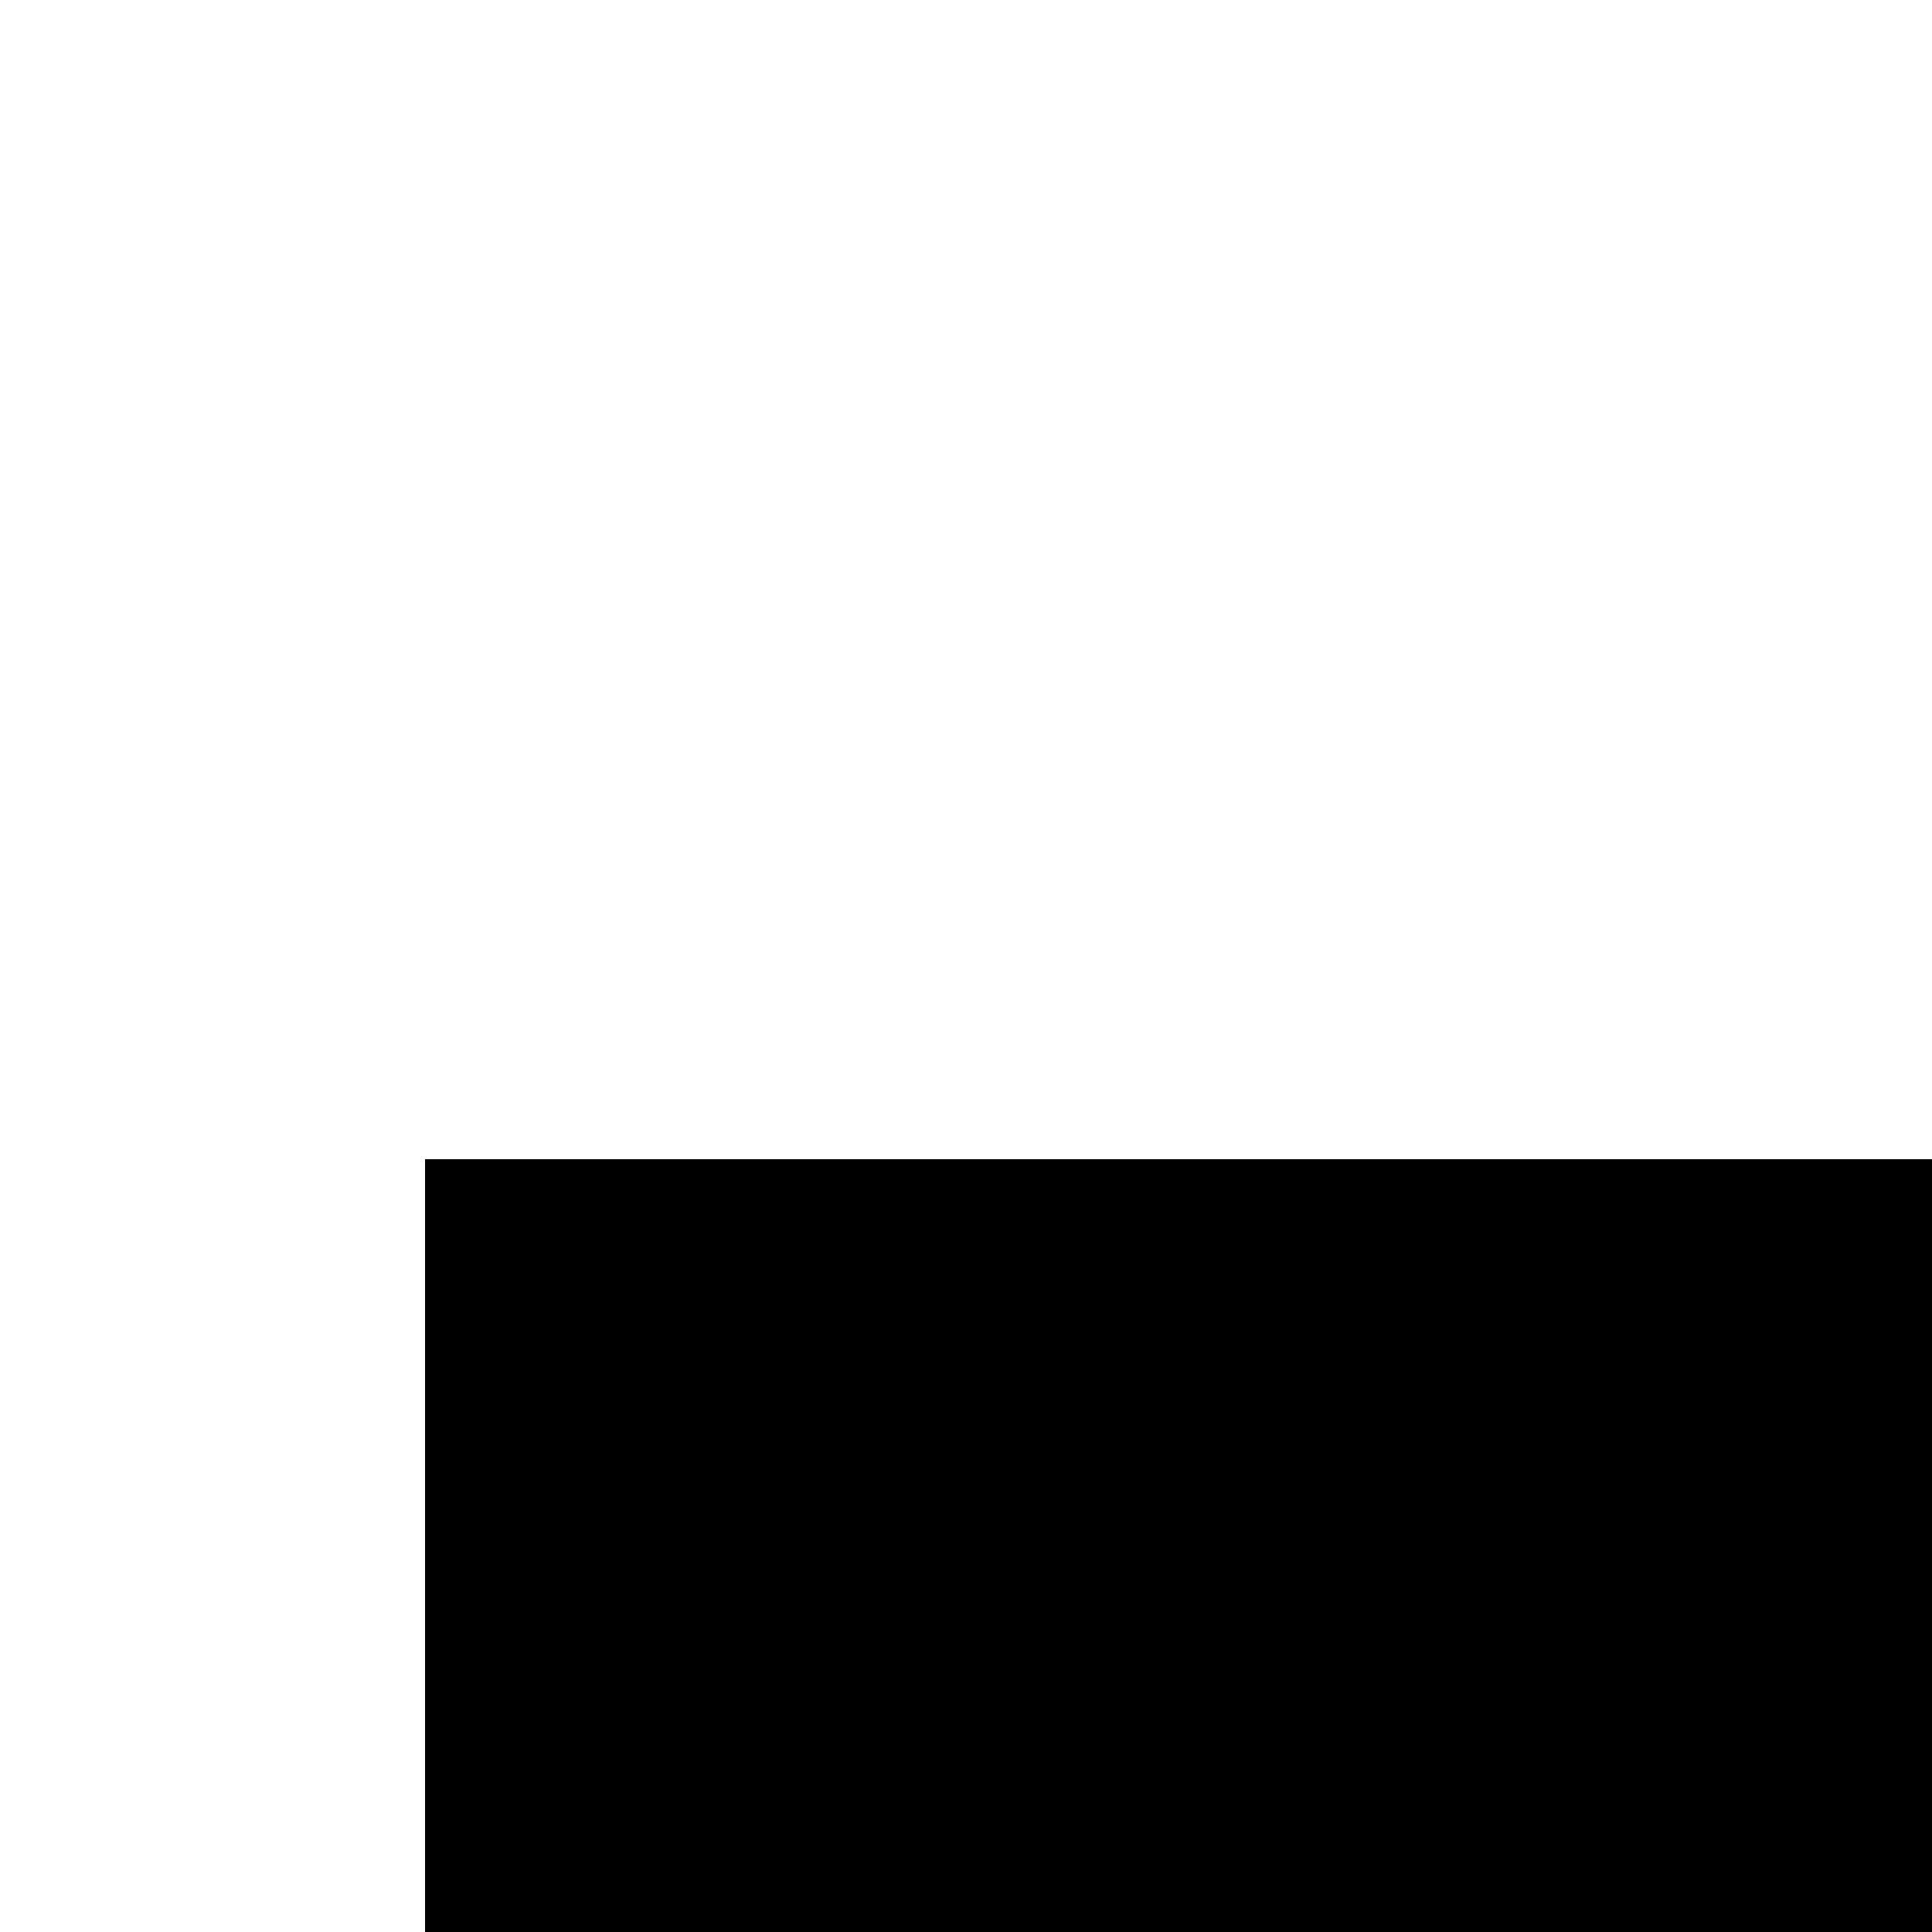
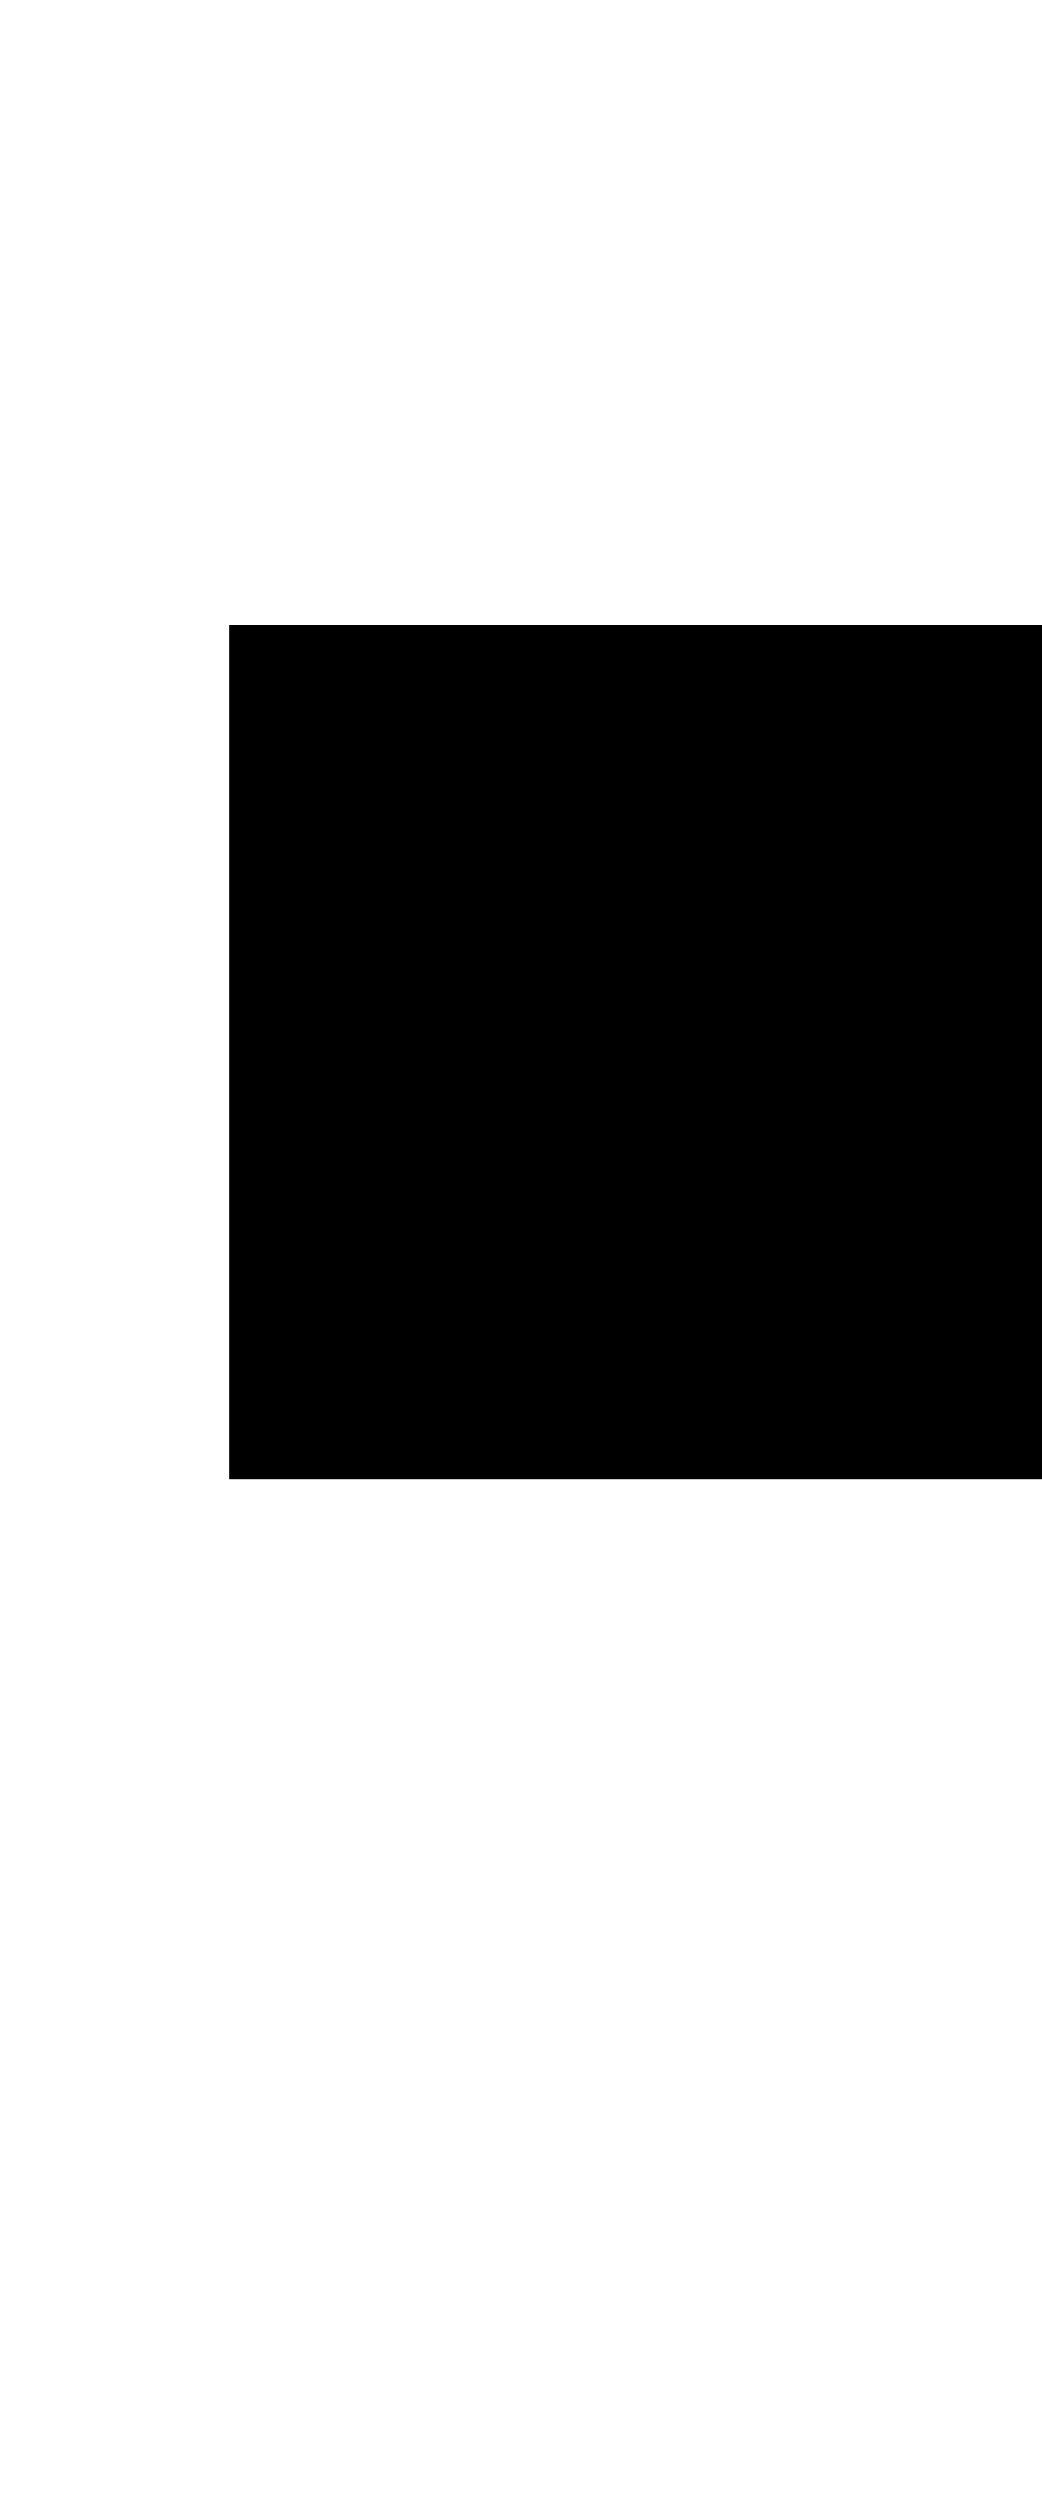
- <svg width="50" height="50">
+ <svg width="50" height="120">
  <g id="Arrow1">
    <polygon transform="translate(-50,-150)" points="202,150,270,201,202,252,202,221,61,221,61,180,202,180" />
  </g>
  <text id="fle" x="125" y="125">Fleche de type 1</text>
</svg>
